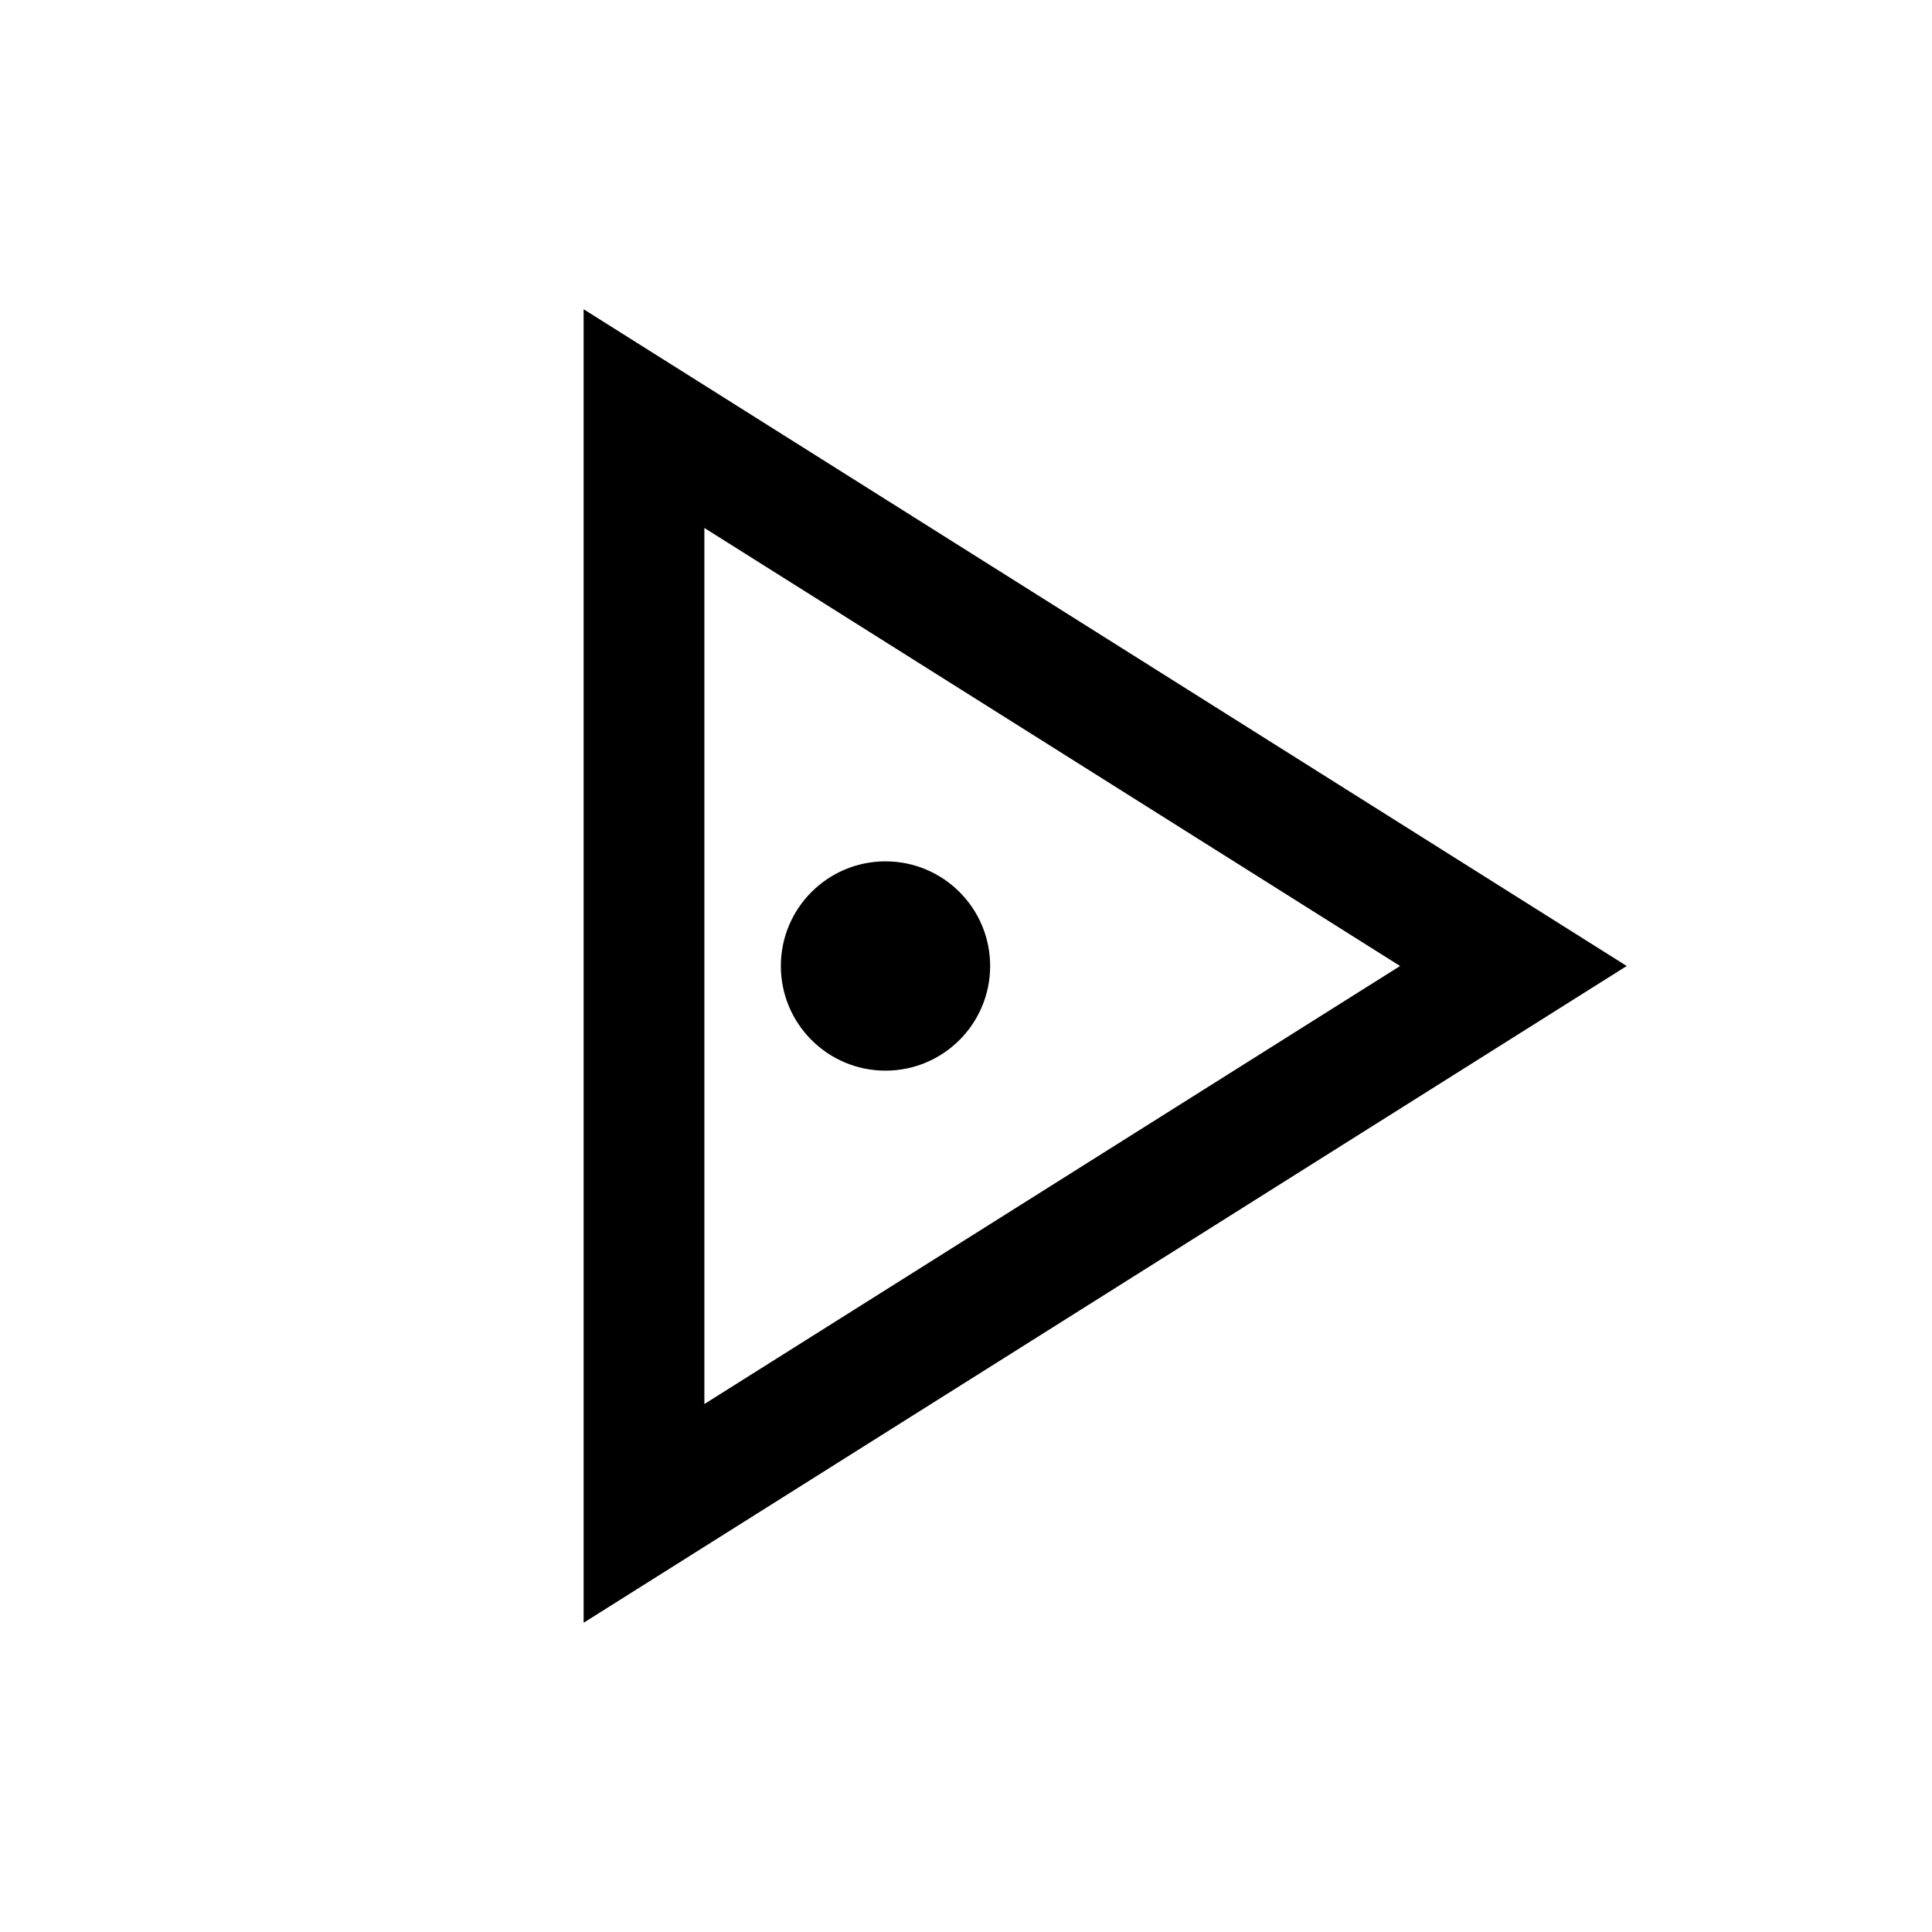
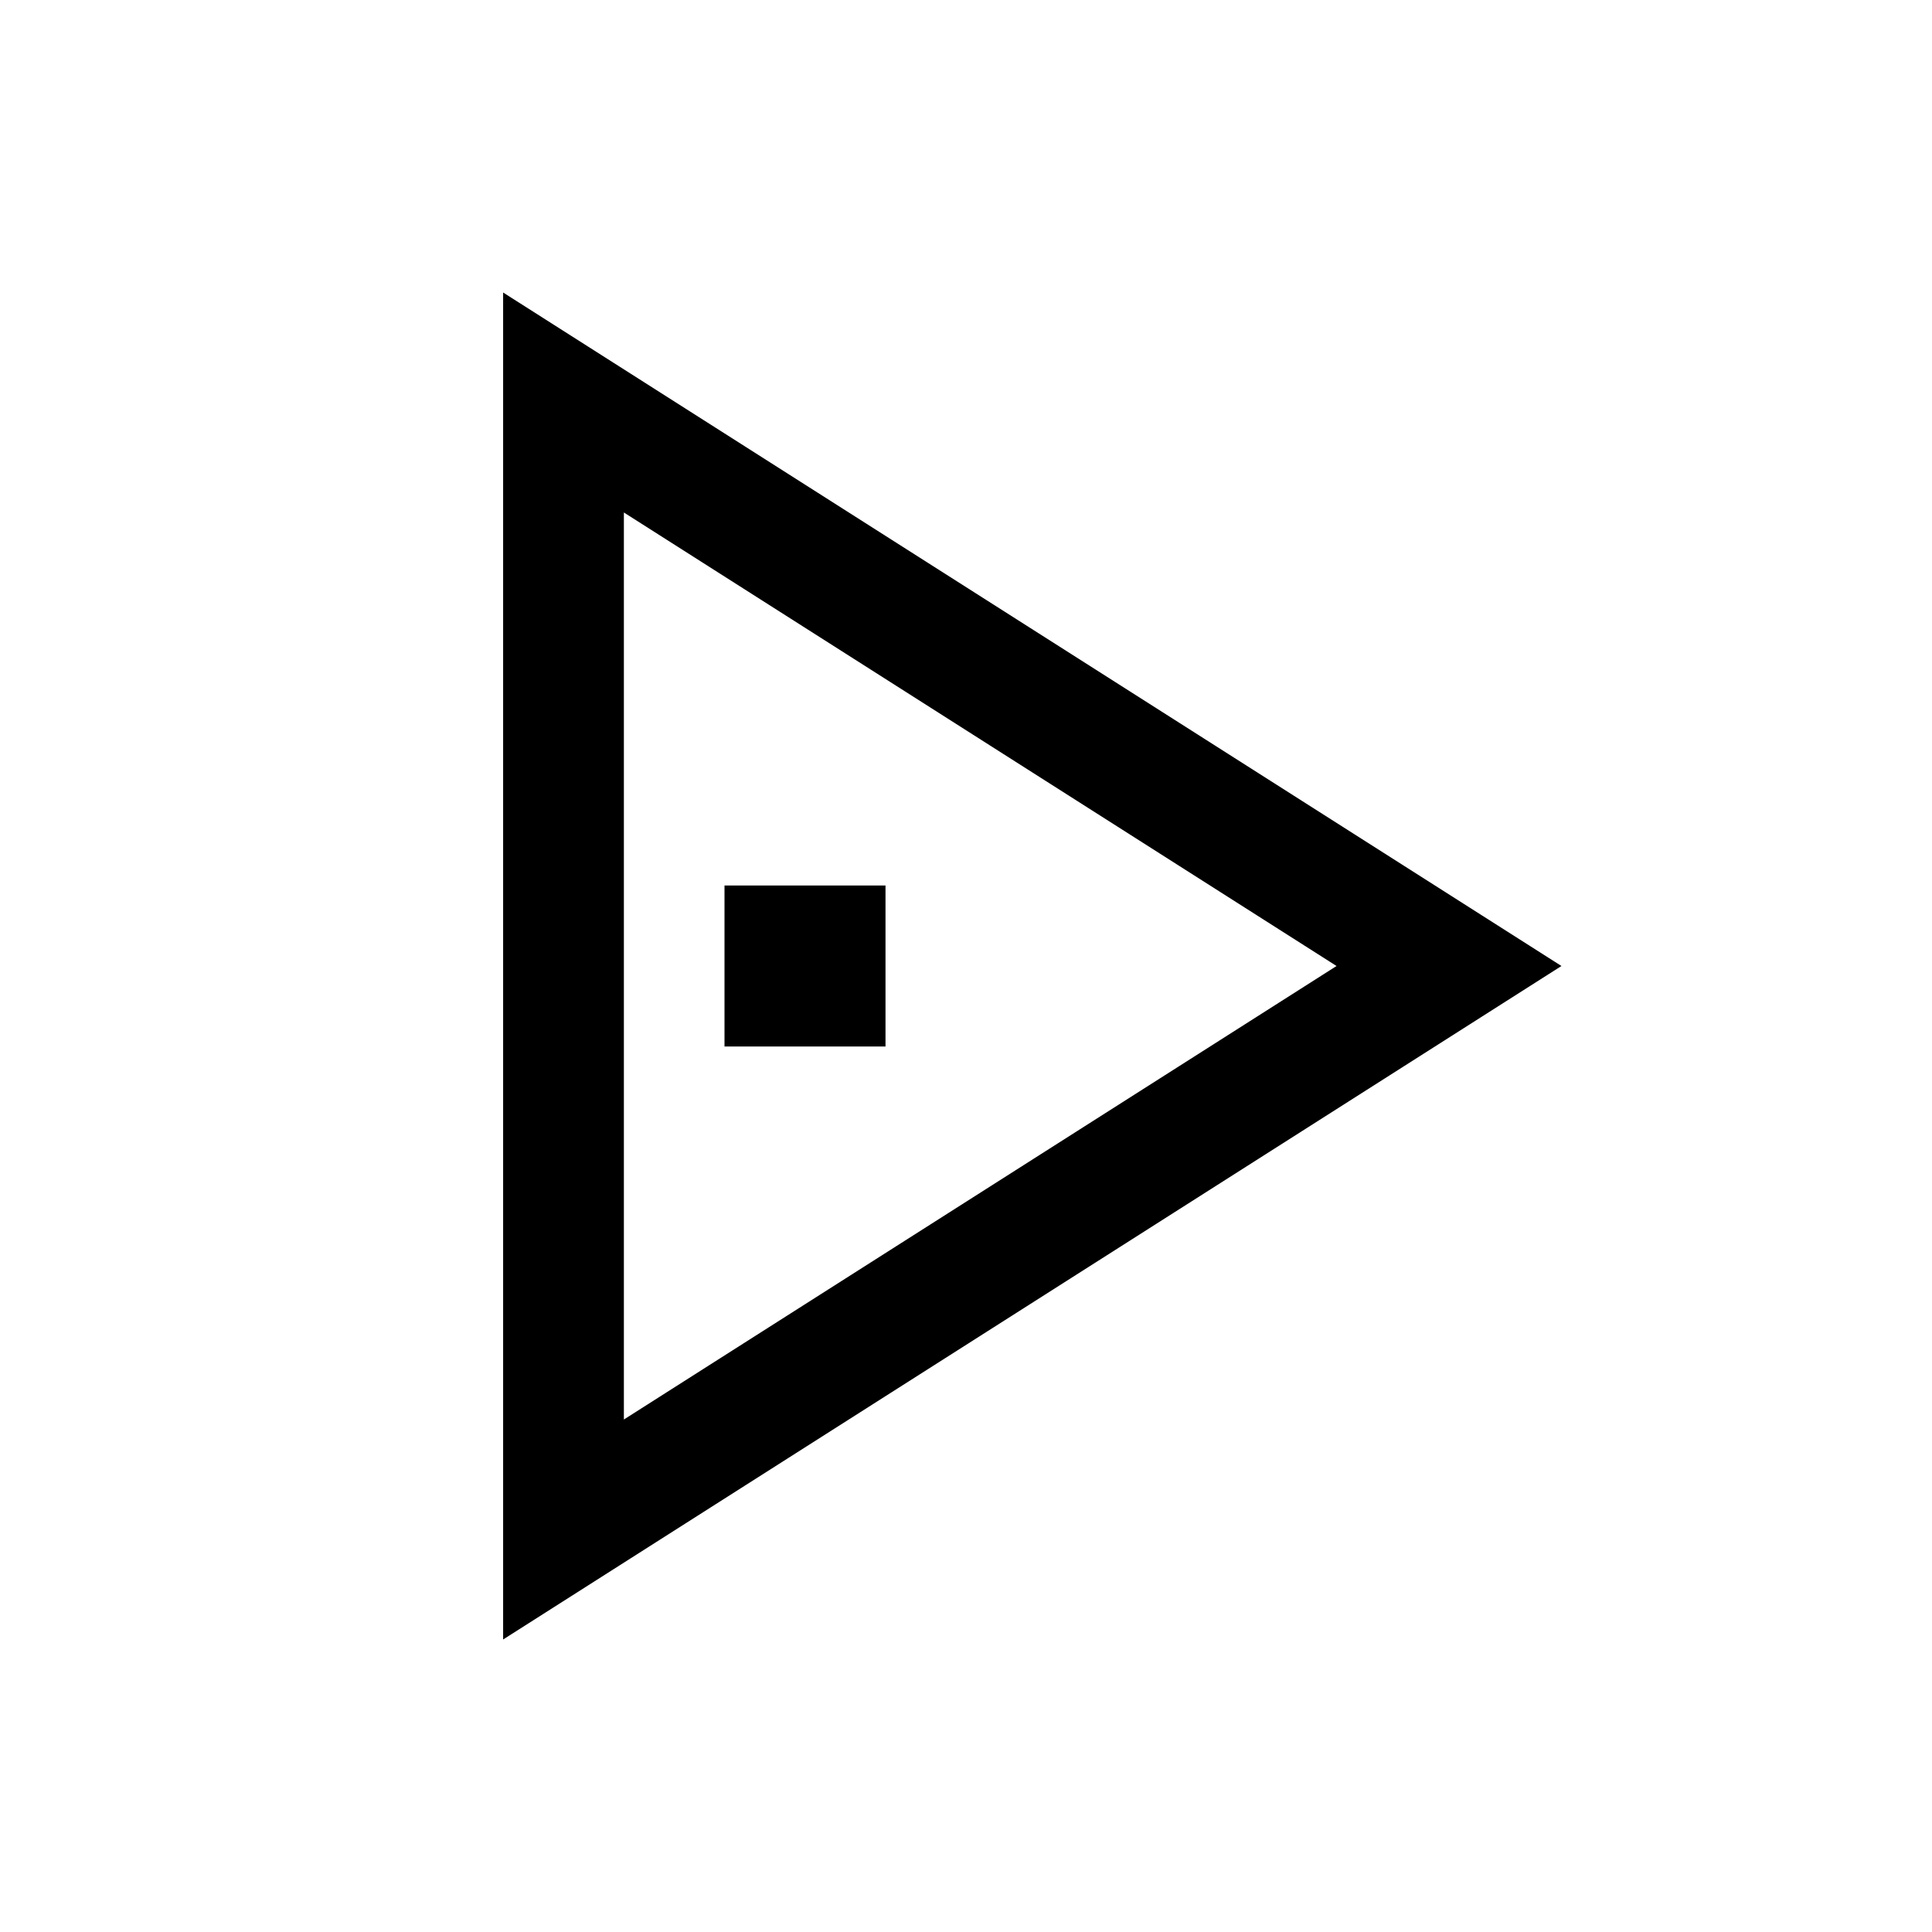
- <svg xmlns="http://www.w3.org/2000/svg" viewBox="0 0 24 24" width="24" height="24">
-   <path d="M8 5.2v13.6L18.8 12z" fill="none" stroke="currentColor" stroke-width="1.5" />
-   <circle cx="11" cy="12" r="1.3" fill="currentColor" />
+ <svg xmlns="http://www.w3.org/2000/svg" viewBox="0 0 24 24" width="24" height="24" fill="none" stroke="currentColor" stroke-width="1.5" stroke-linecap="butt" stroke-linejoin="miter">
+   <path d="M7 5l11 7-11 7z" />
+   <rect x="9" y="11" width="2" height="2" fill="currentColor" stroke="none" />
</svg>
